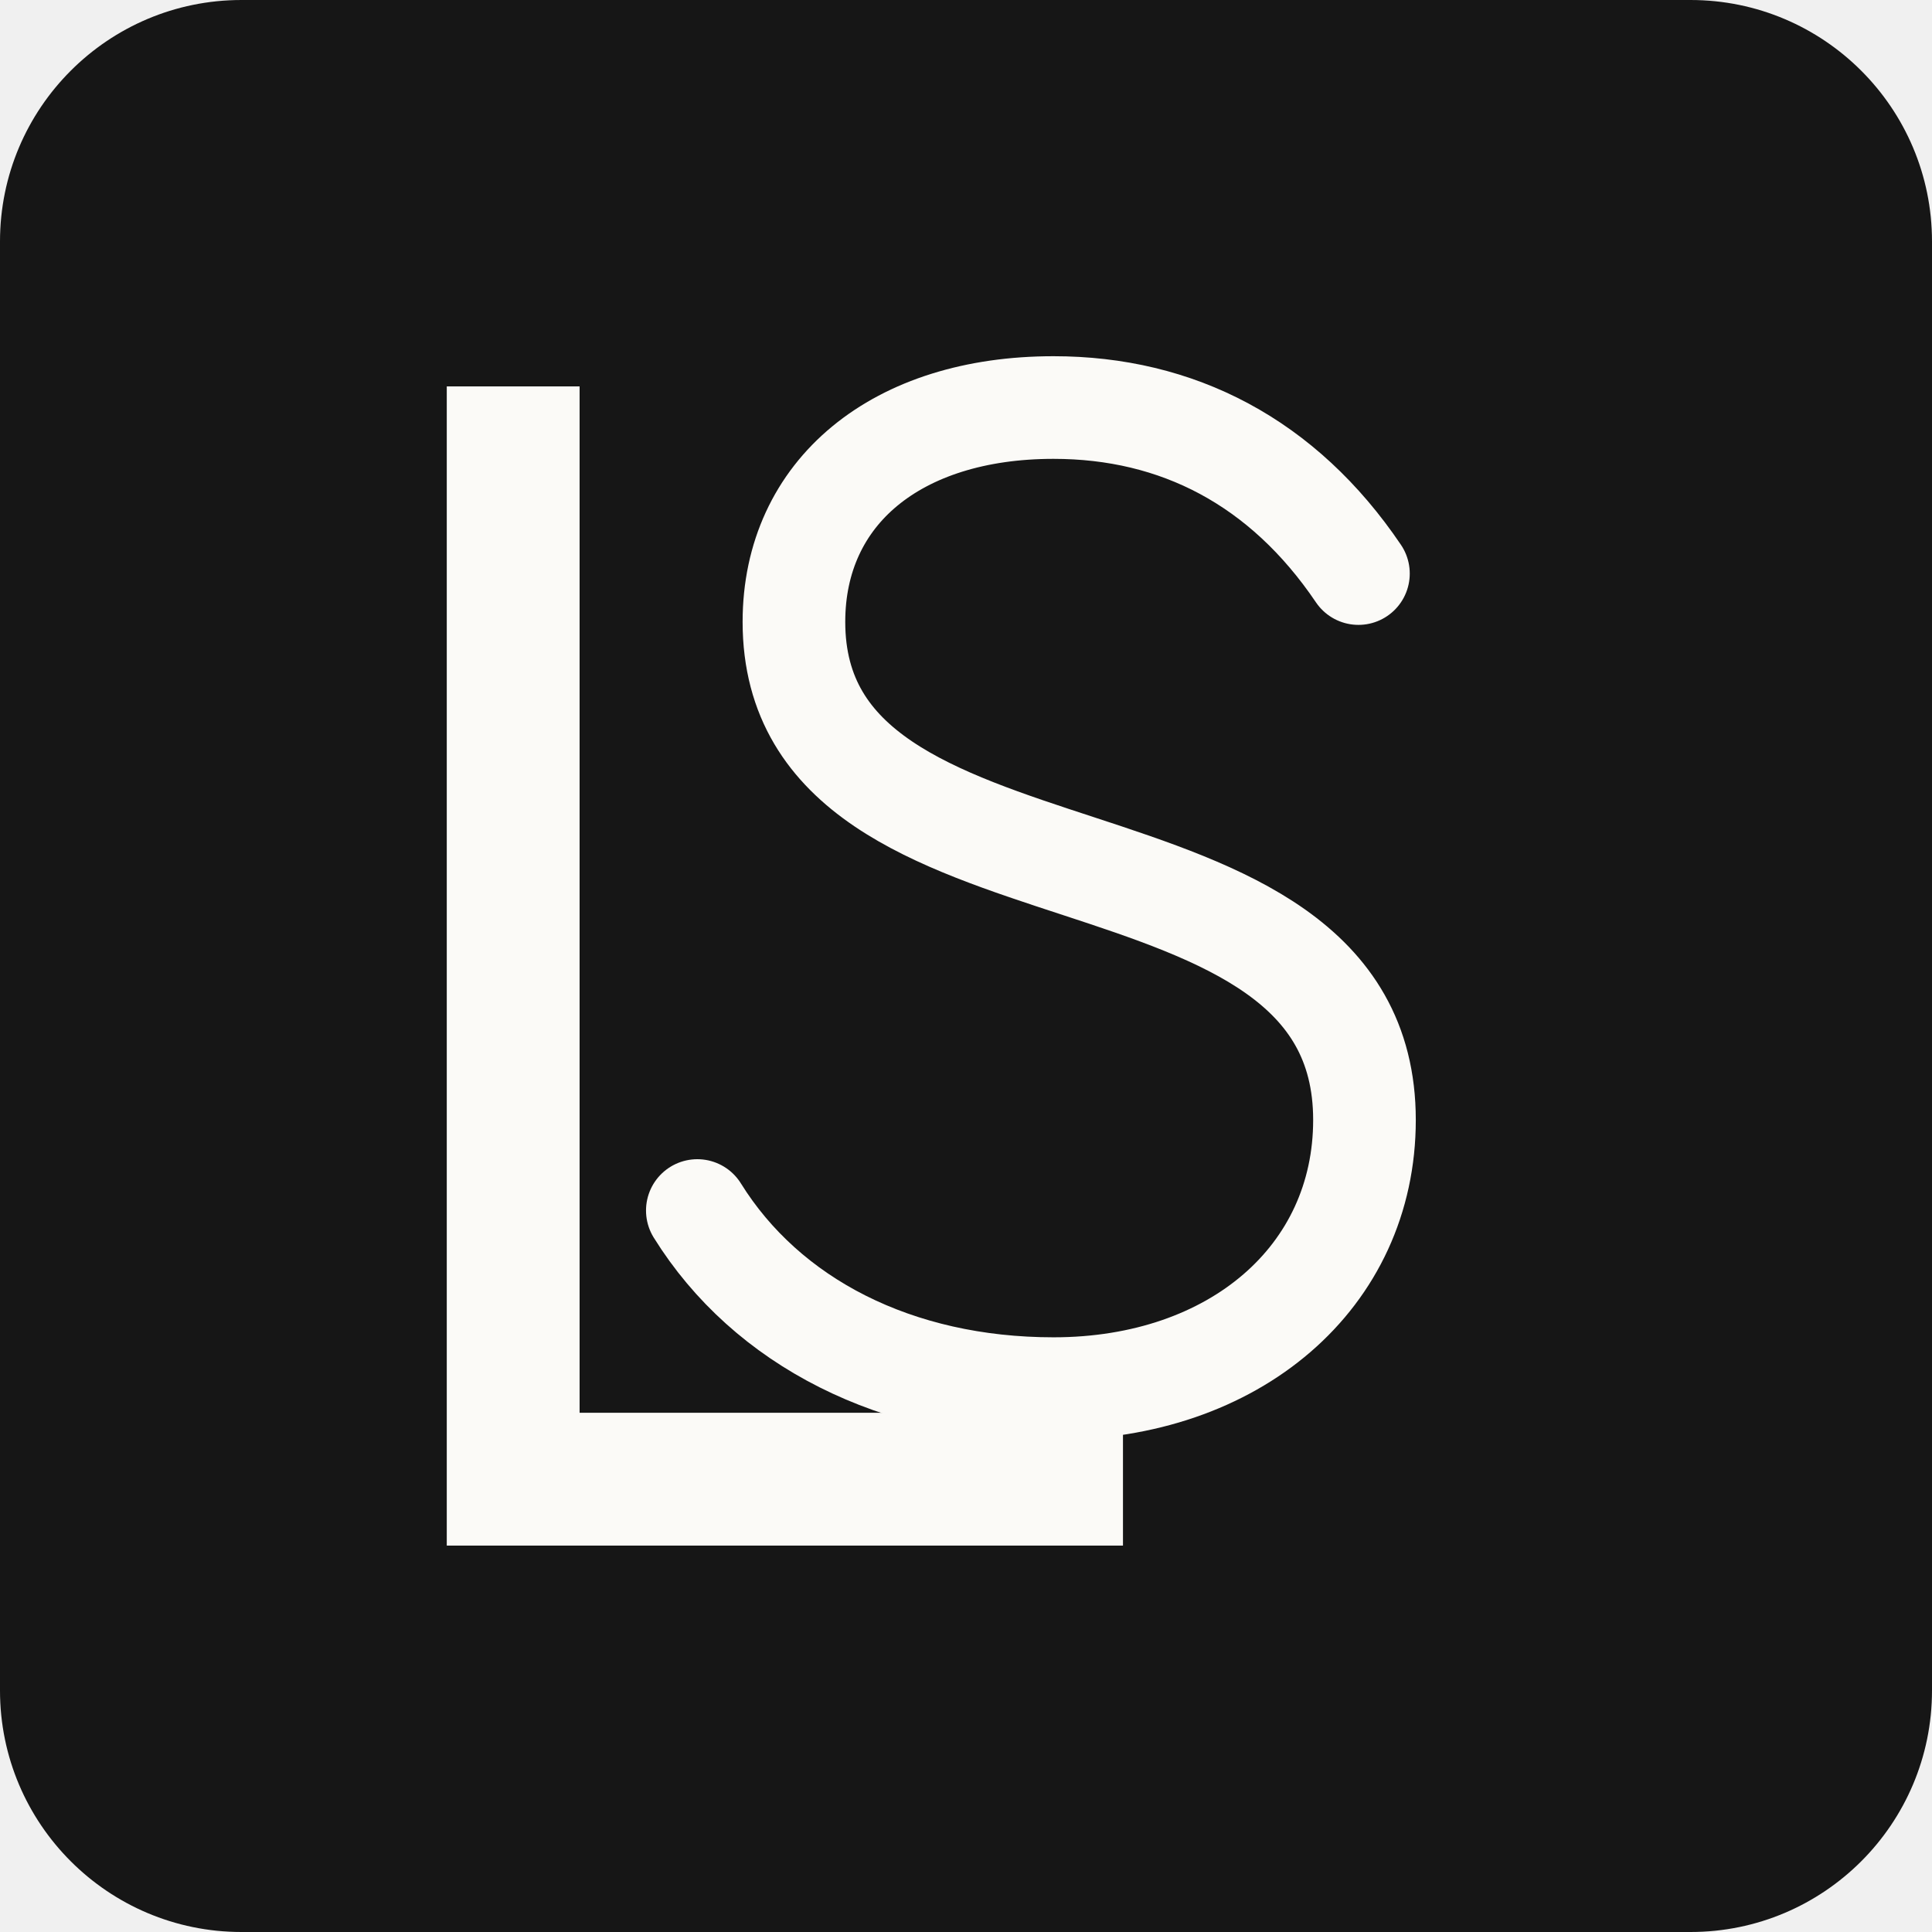
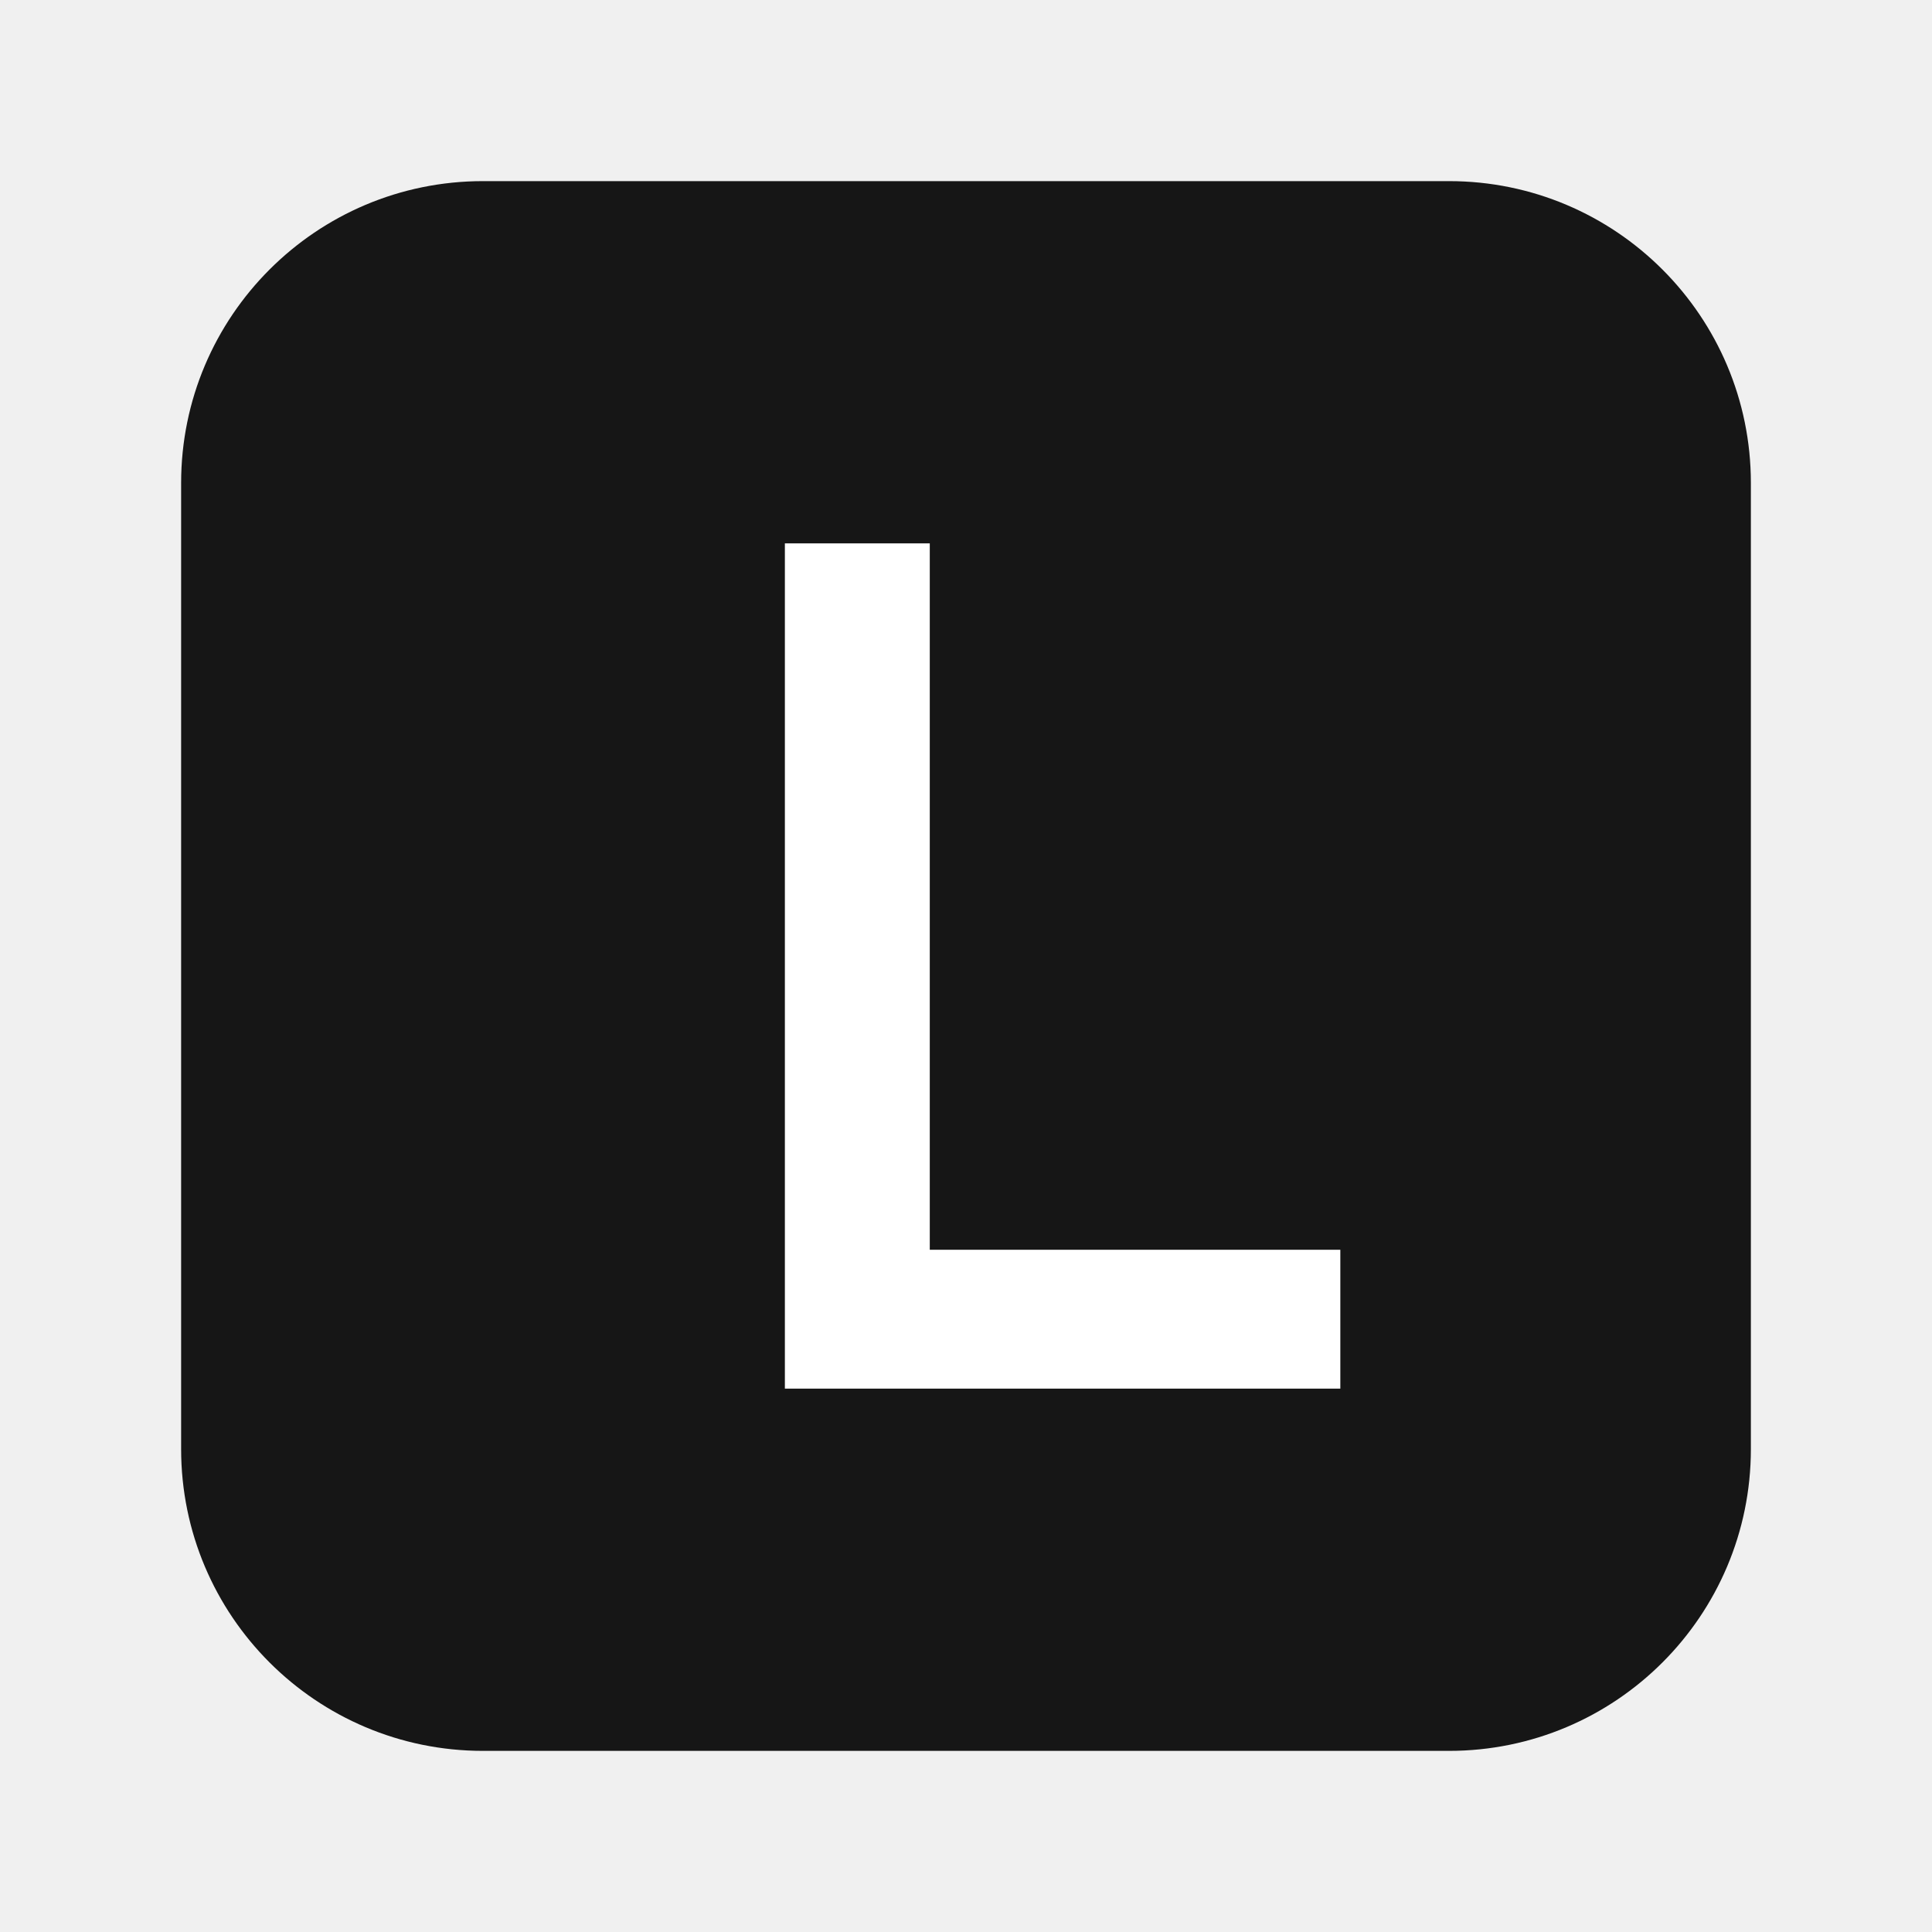
- <svg xmlns="http://www.w3.org/2000/svg" viewBox="0 0 64 64">
-   <rect width="64" height="64" rx="8" fill="#161616" />
-   <path d="M17 15v34h18" fill="none" stroke="#fbfaf7" stroke-width="4.4" stroke-linecap="square" />
-   <path d="M45 19c-2.5-3.7-6-5.5-10.1-5.5-5.2 0-8.6 2.8-8.6 7.1 0 10.1 18.9 6 18.9 16.5 0 5.2-4.3 8.9-10.3 8.9-5.2 0-9.5-2.2-11.8-5.9" fill="none" stroke="#fbfaf7" stroke-width="3.4" stroke-linecap="round" />
+ <svg xmlns="http://www.w3.org/2000/svg" viewBox="0 0 64 64" role="img" aria-labelledby="title">
+   <rect x="6" y="6" width="52" height="52" rx="10" fill="#161616" />
+   <path d="M26 18h4.8v23.4h13.6V46H26z" fill="#ffffff" />
</svg>
